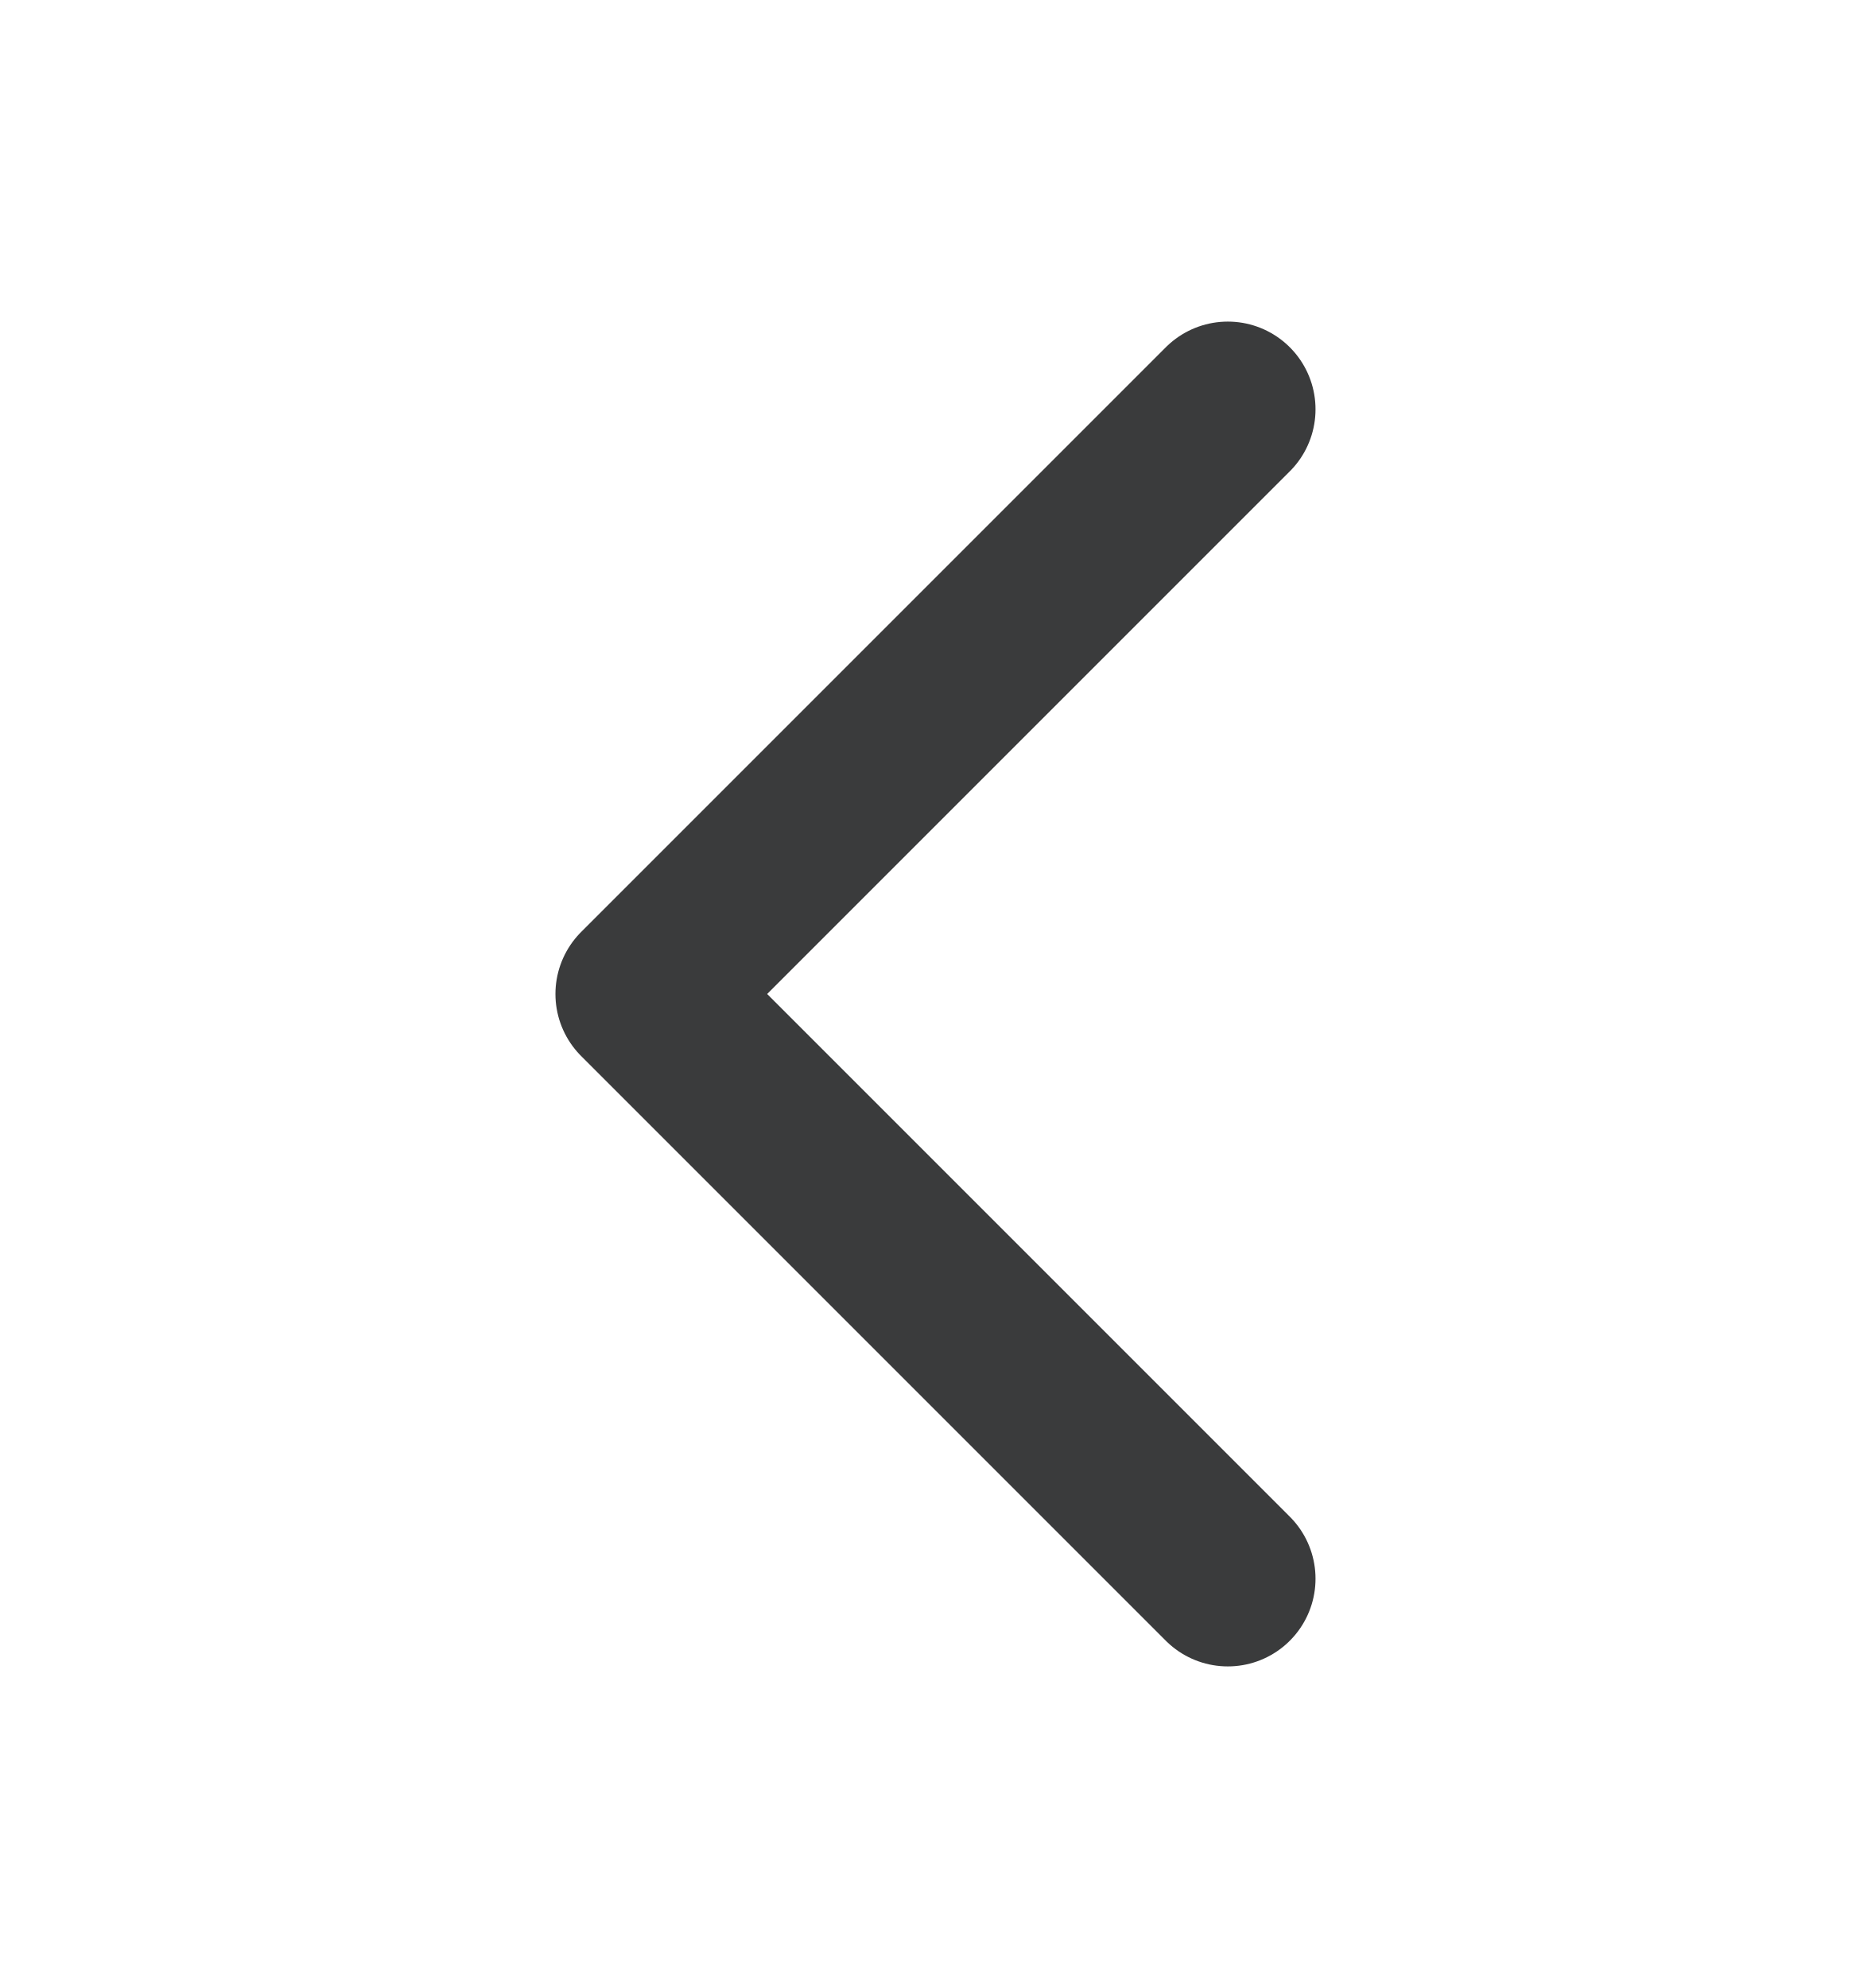
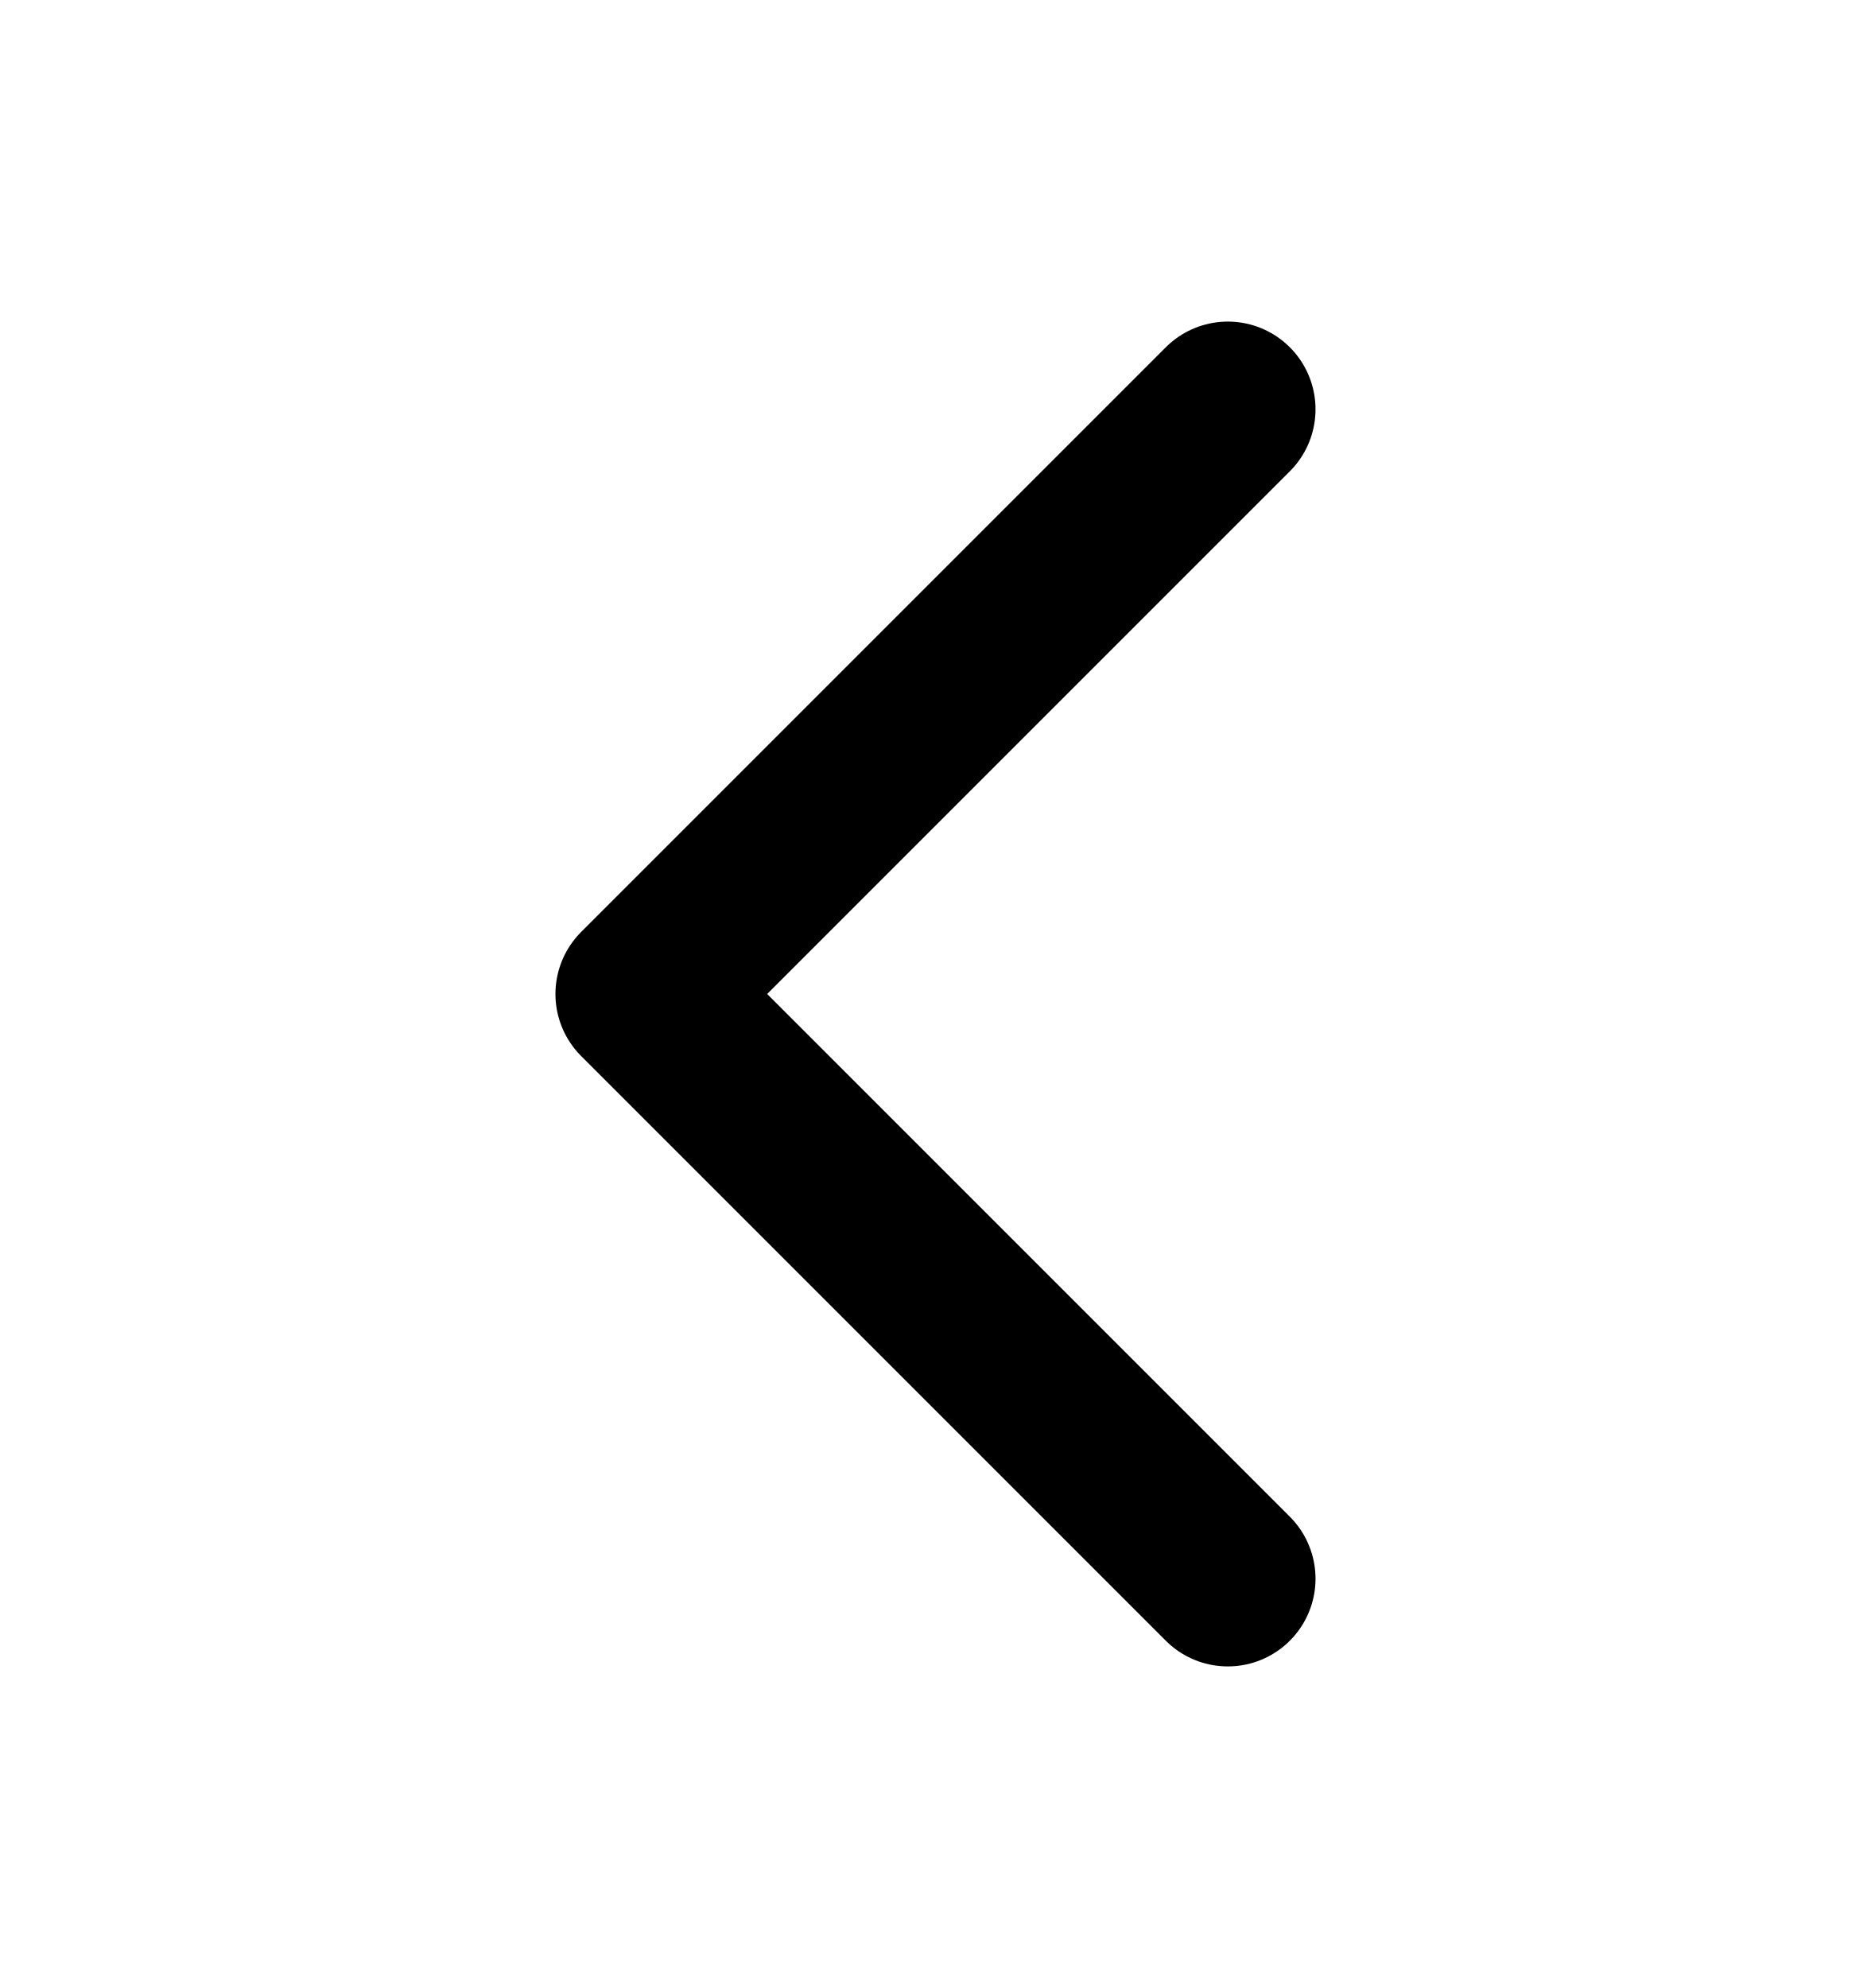
<svg xmlns="http://www.w3.org/2000/svg" width="16" height="17" viewBox="0 0 16 17" fill="none">
-   <path d="M10.5 13.5L5.5 8.5L10.5 3.5" stroke="#3A3B3C" stroke-width="1.5" stroke-linecap="round" stroke-linejoin="round" />
+   <path d="M10.5 13.5L5.5 8.5L10.5 3.5" stroke="currentColor" stroke-width="1.5" stroke-linecap="round" stroke-linejoin="round" />
</svg>
